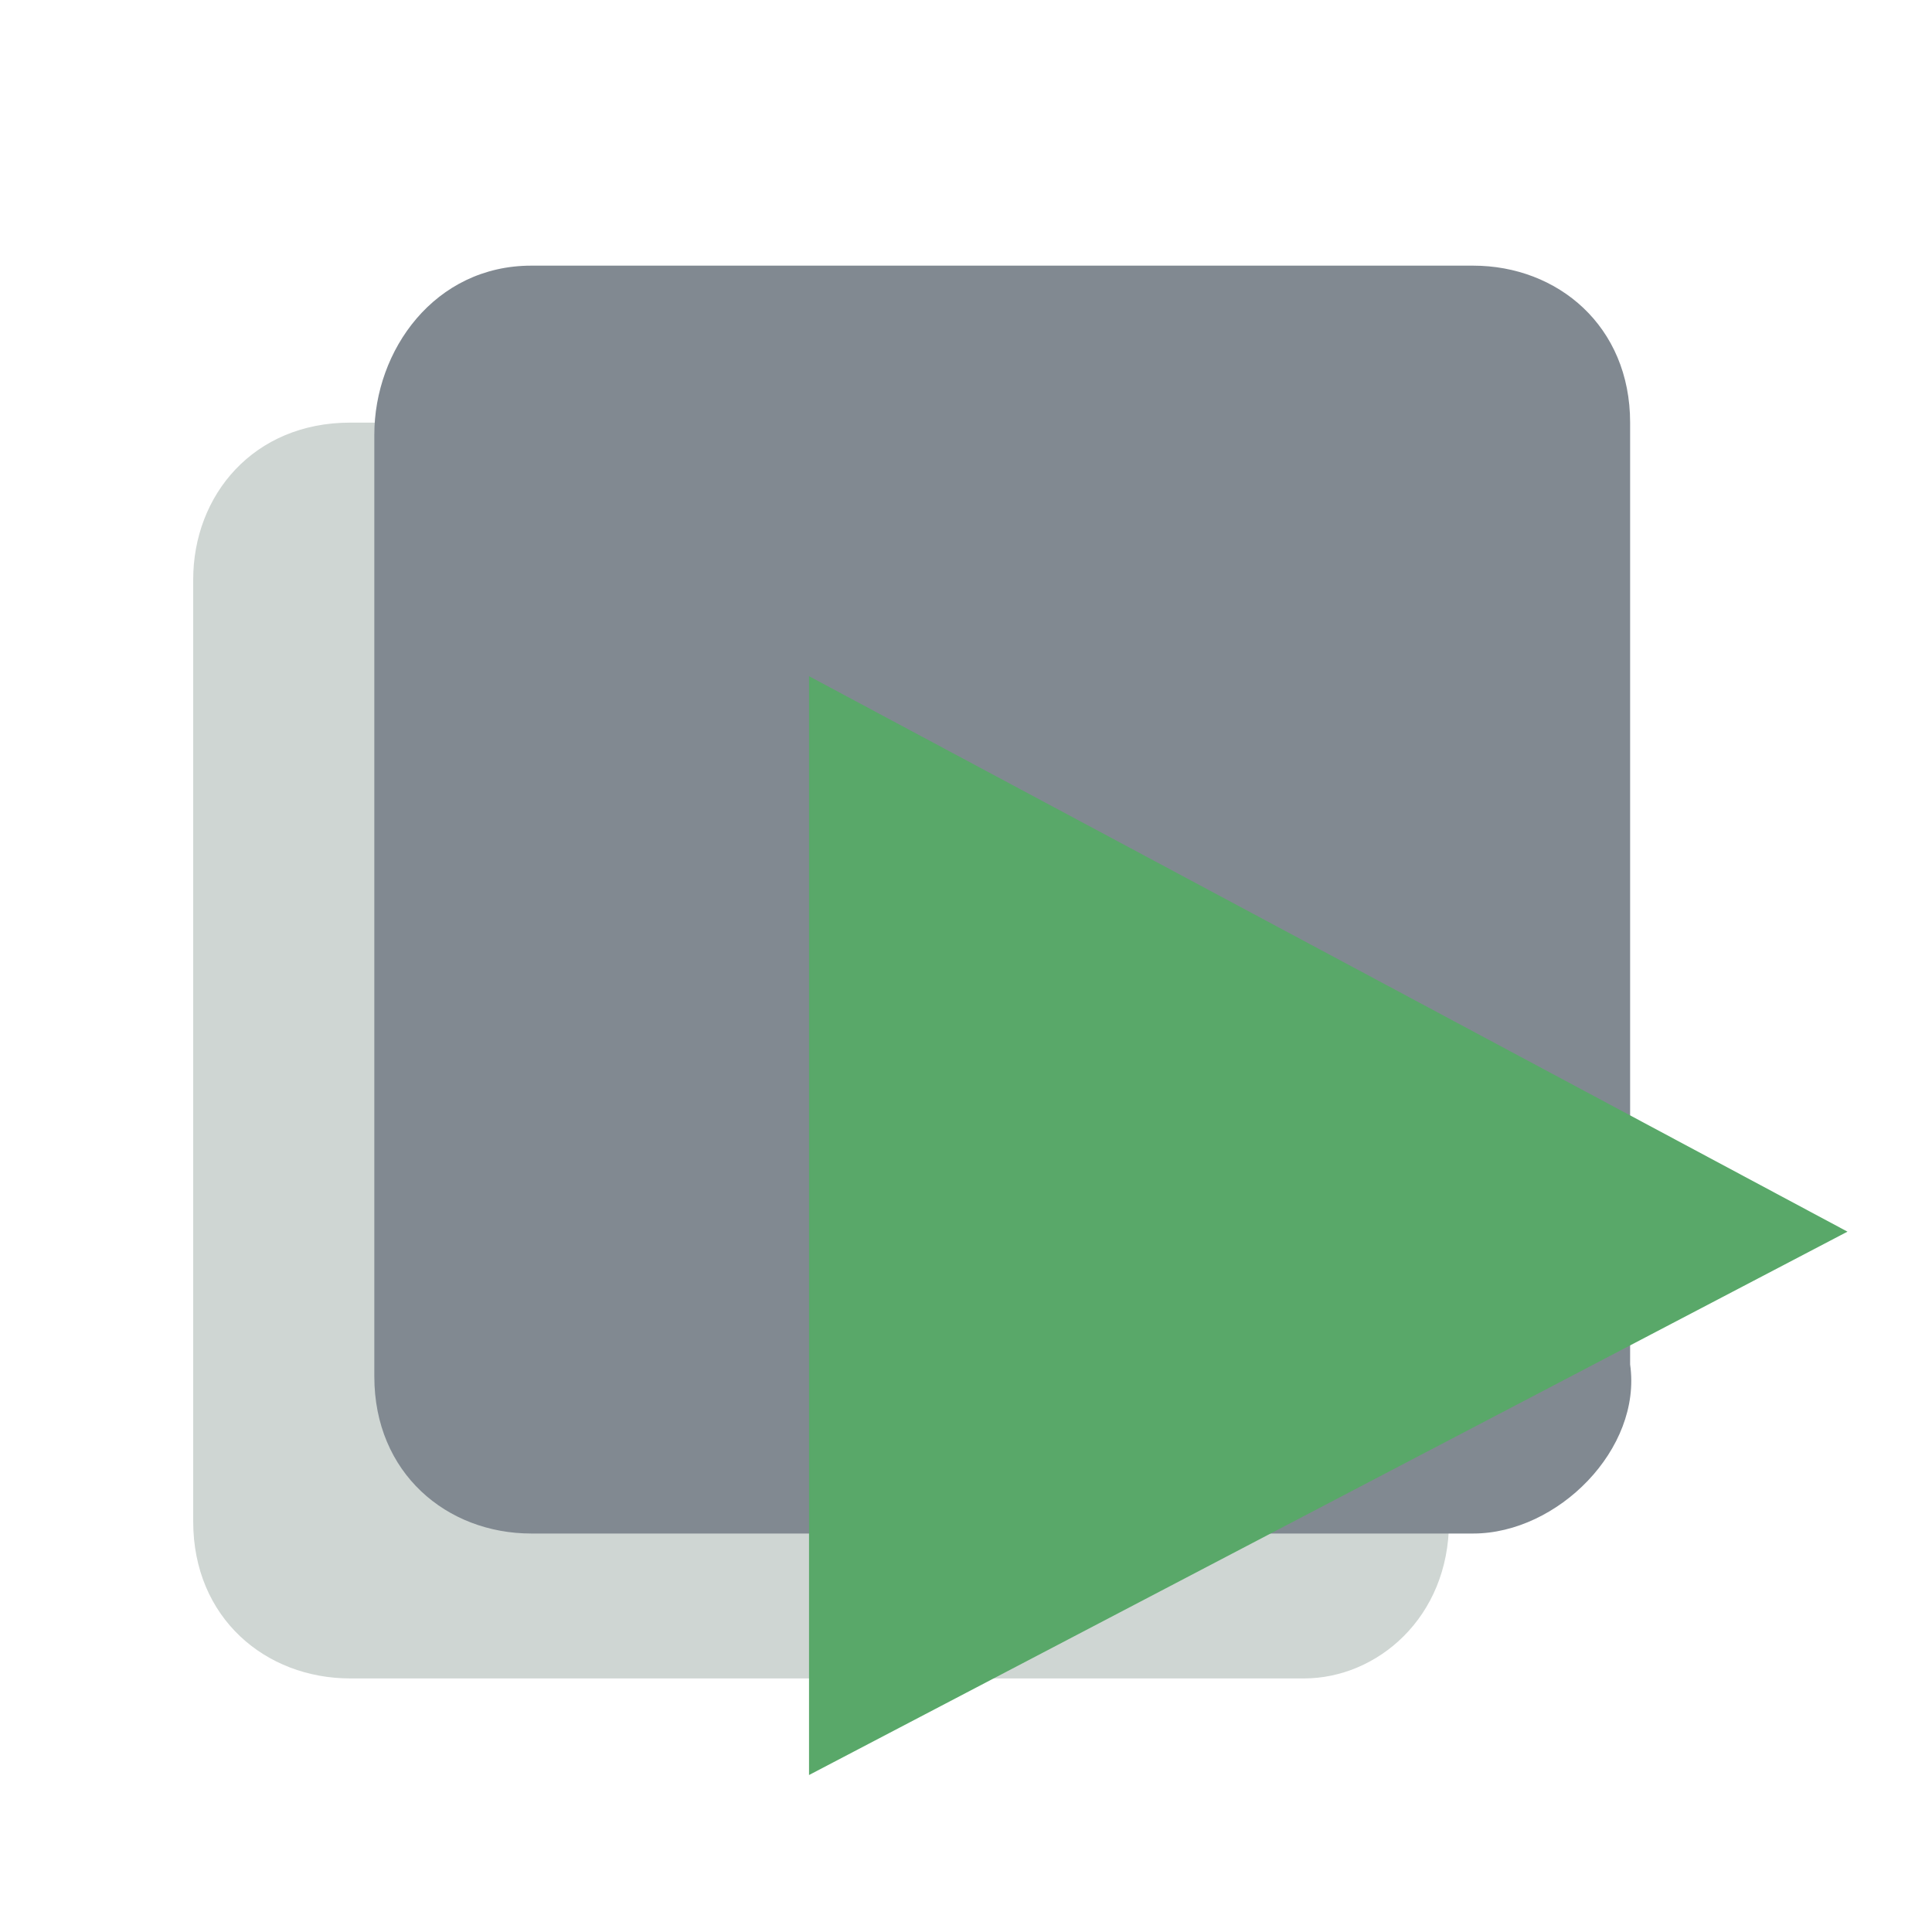
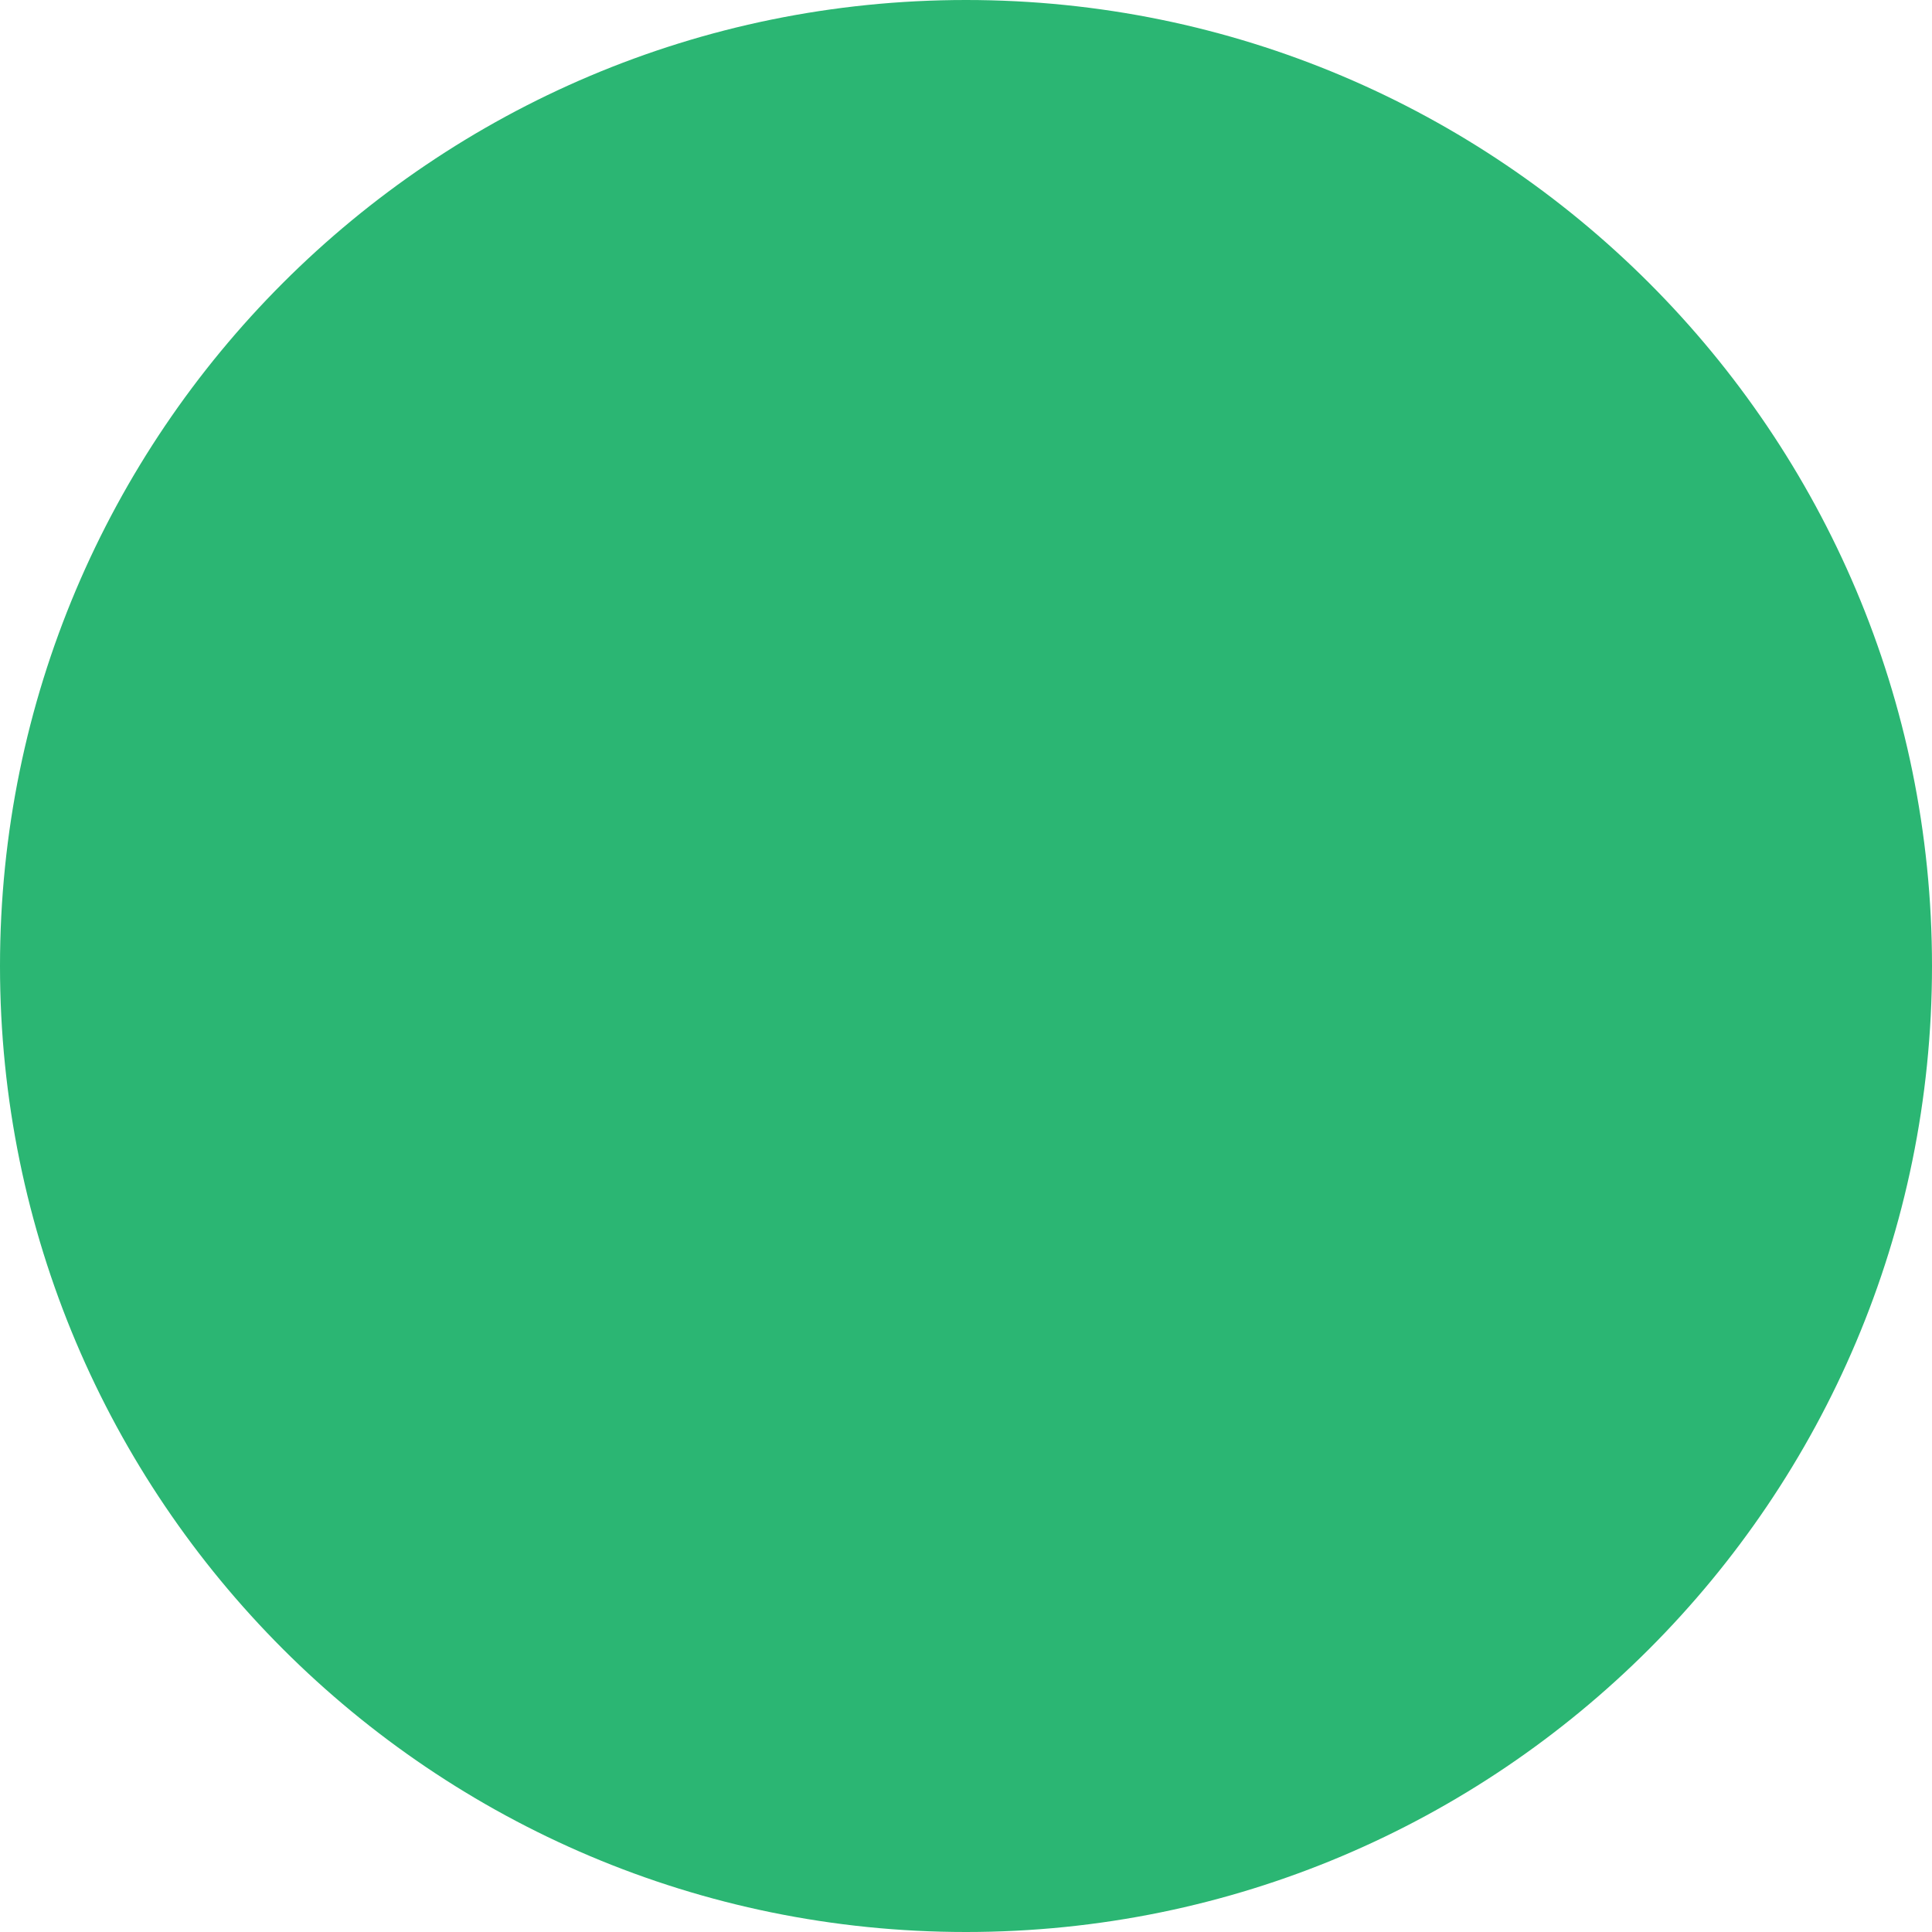
- <svg xmlns="http://www.w3.org/2000/svg" version="1.1" id="Layer_1" x="0px" y="0px" viewBox="0 0 16 16" style="enable-background:new 0 0 16 16;" xml:space="preserve">
-   <style type="text/css">
- 	.st0{fill:#59A869;}
- 	.st1{fill:#CFD6D3;}
- 	.st2{fill:#818991;}
- </style>
-   <line class="st0" x1="30.7" y1="3.1" x2="32" y2="4.5" />
-   <path class="st0" d="M23.2,6.8" />
-   <path class="st0" d="M21.8,8.1" />
-   <g>
-     <path class="st1" d="M10.8,13.9H2.9c-0.7,0-1.3-0.5-1.3-1.3V4.8c0-0.7,0.5-1.3,1.3-1.3h7.8C11.4,3.5,12,4,12,4.8v7.8   C12,13.4,11.4,13.9,10.8,13.9z" />
-     <path class="st2" d="M12.2,12.7H4.4c-0.7,0-1.3-0.5-1.3-1.3V3.6c0-0.7,0.5-1.4,1.3-1.4h7.8c0.7,0,1.3,0.5,1.3,1.3v7.8   C13.6,12,12.9,12.7,12.2,12.7z" />
-     <polygon class="st0" points="15.3,10.2 6.7,14.7 6.7,5.6  " />
+ <svg xmlns="http://www.w3.org/2000/svg" viewBox="0 0 291.6 291.6">
+   <defs>
+     <style>.d{fill:#2bb673;}</style>
+   </defs>
+   <g id="a" />
+   <g id="b">
+     <g id="c">
+       <circle class="d" cx="145.8" cy="145.8" r="145.8" />
+     </g>
  </g>
</svg>
